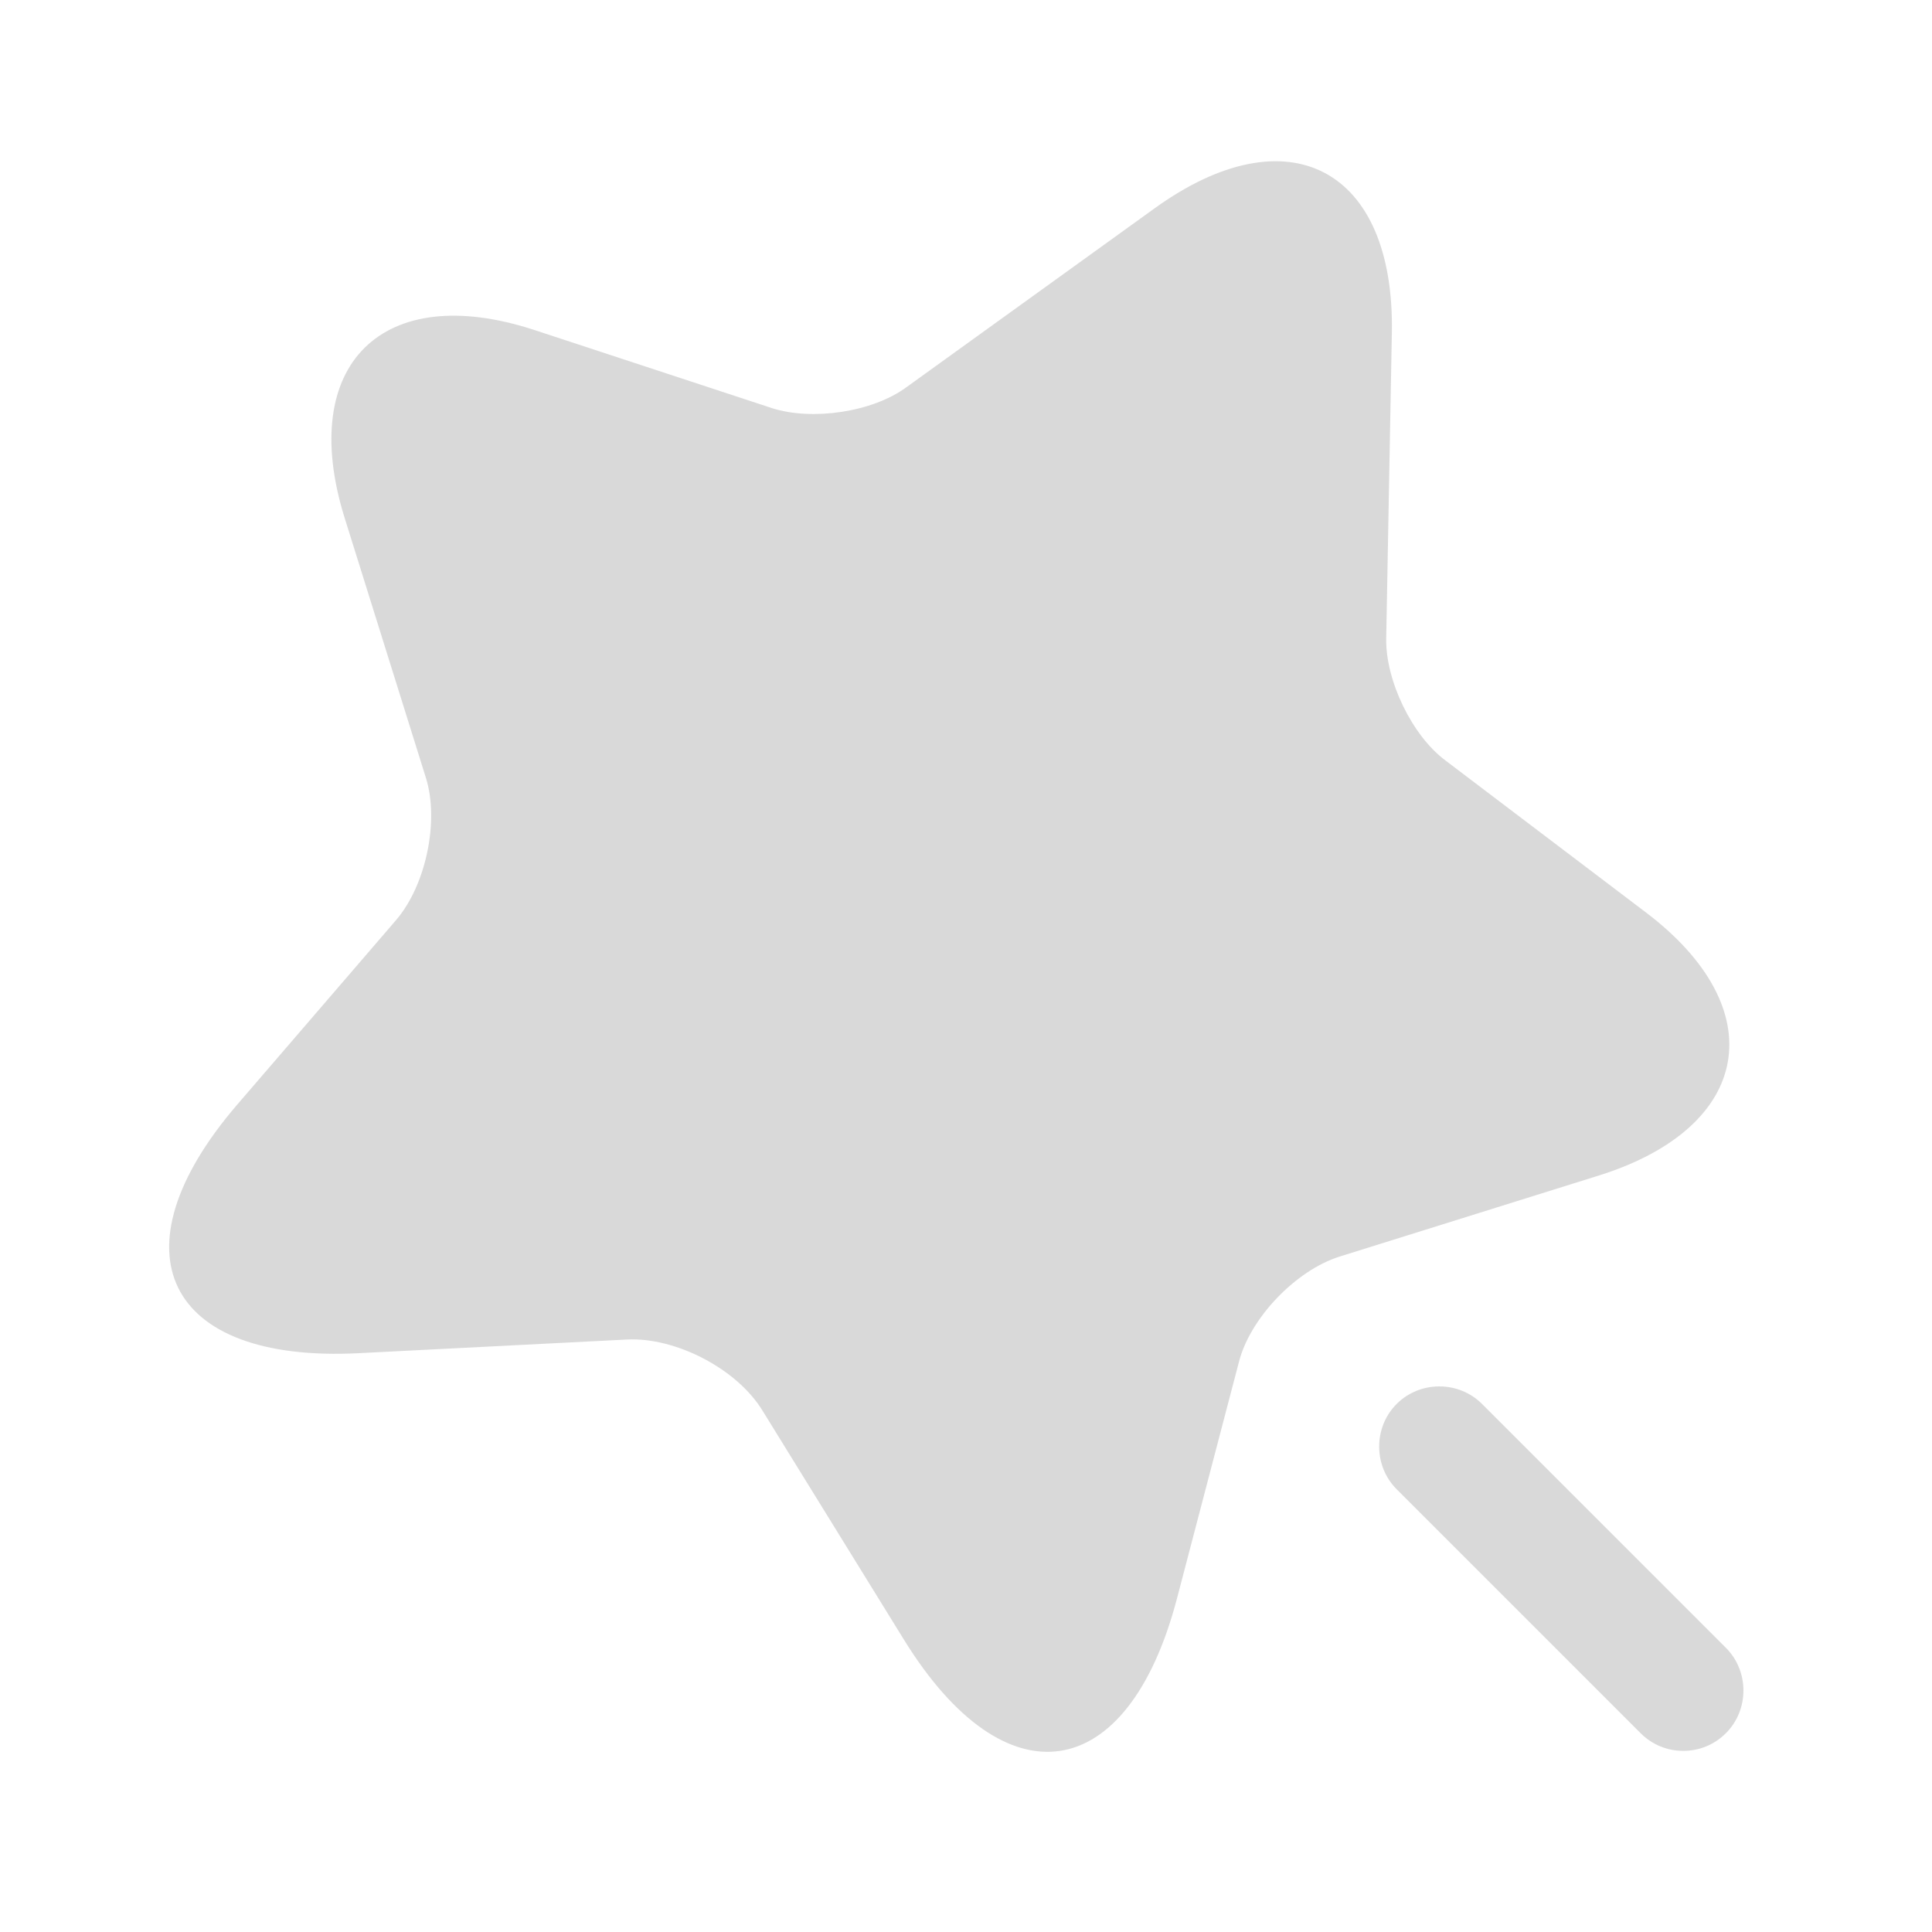
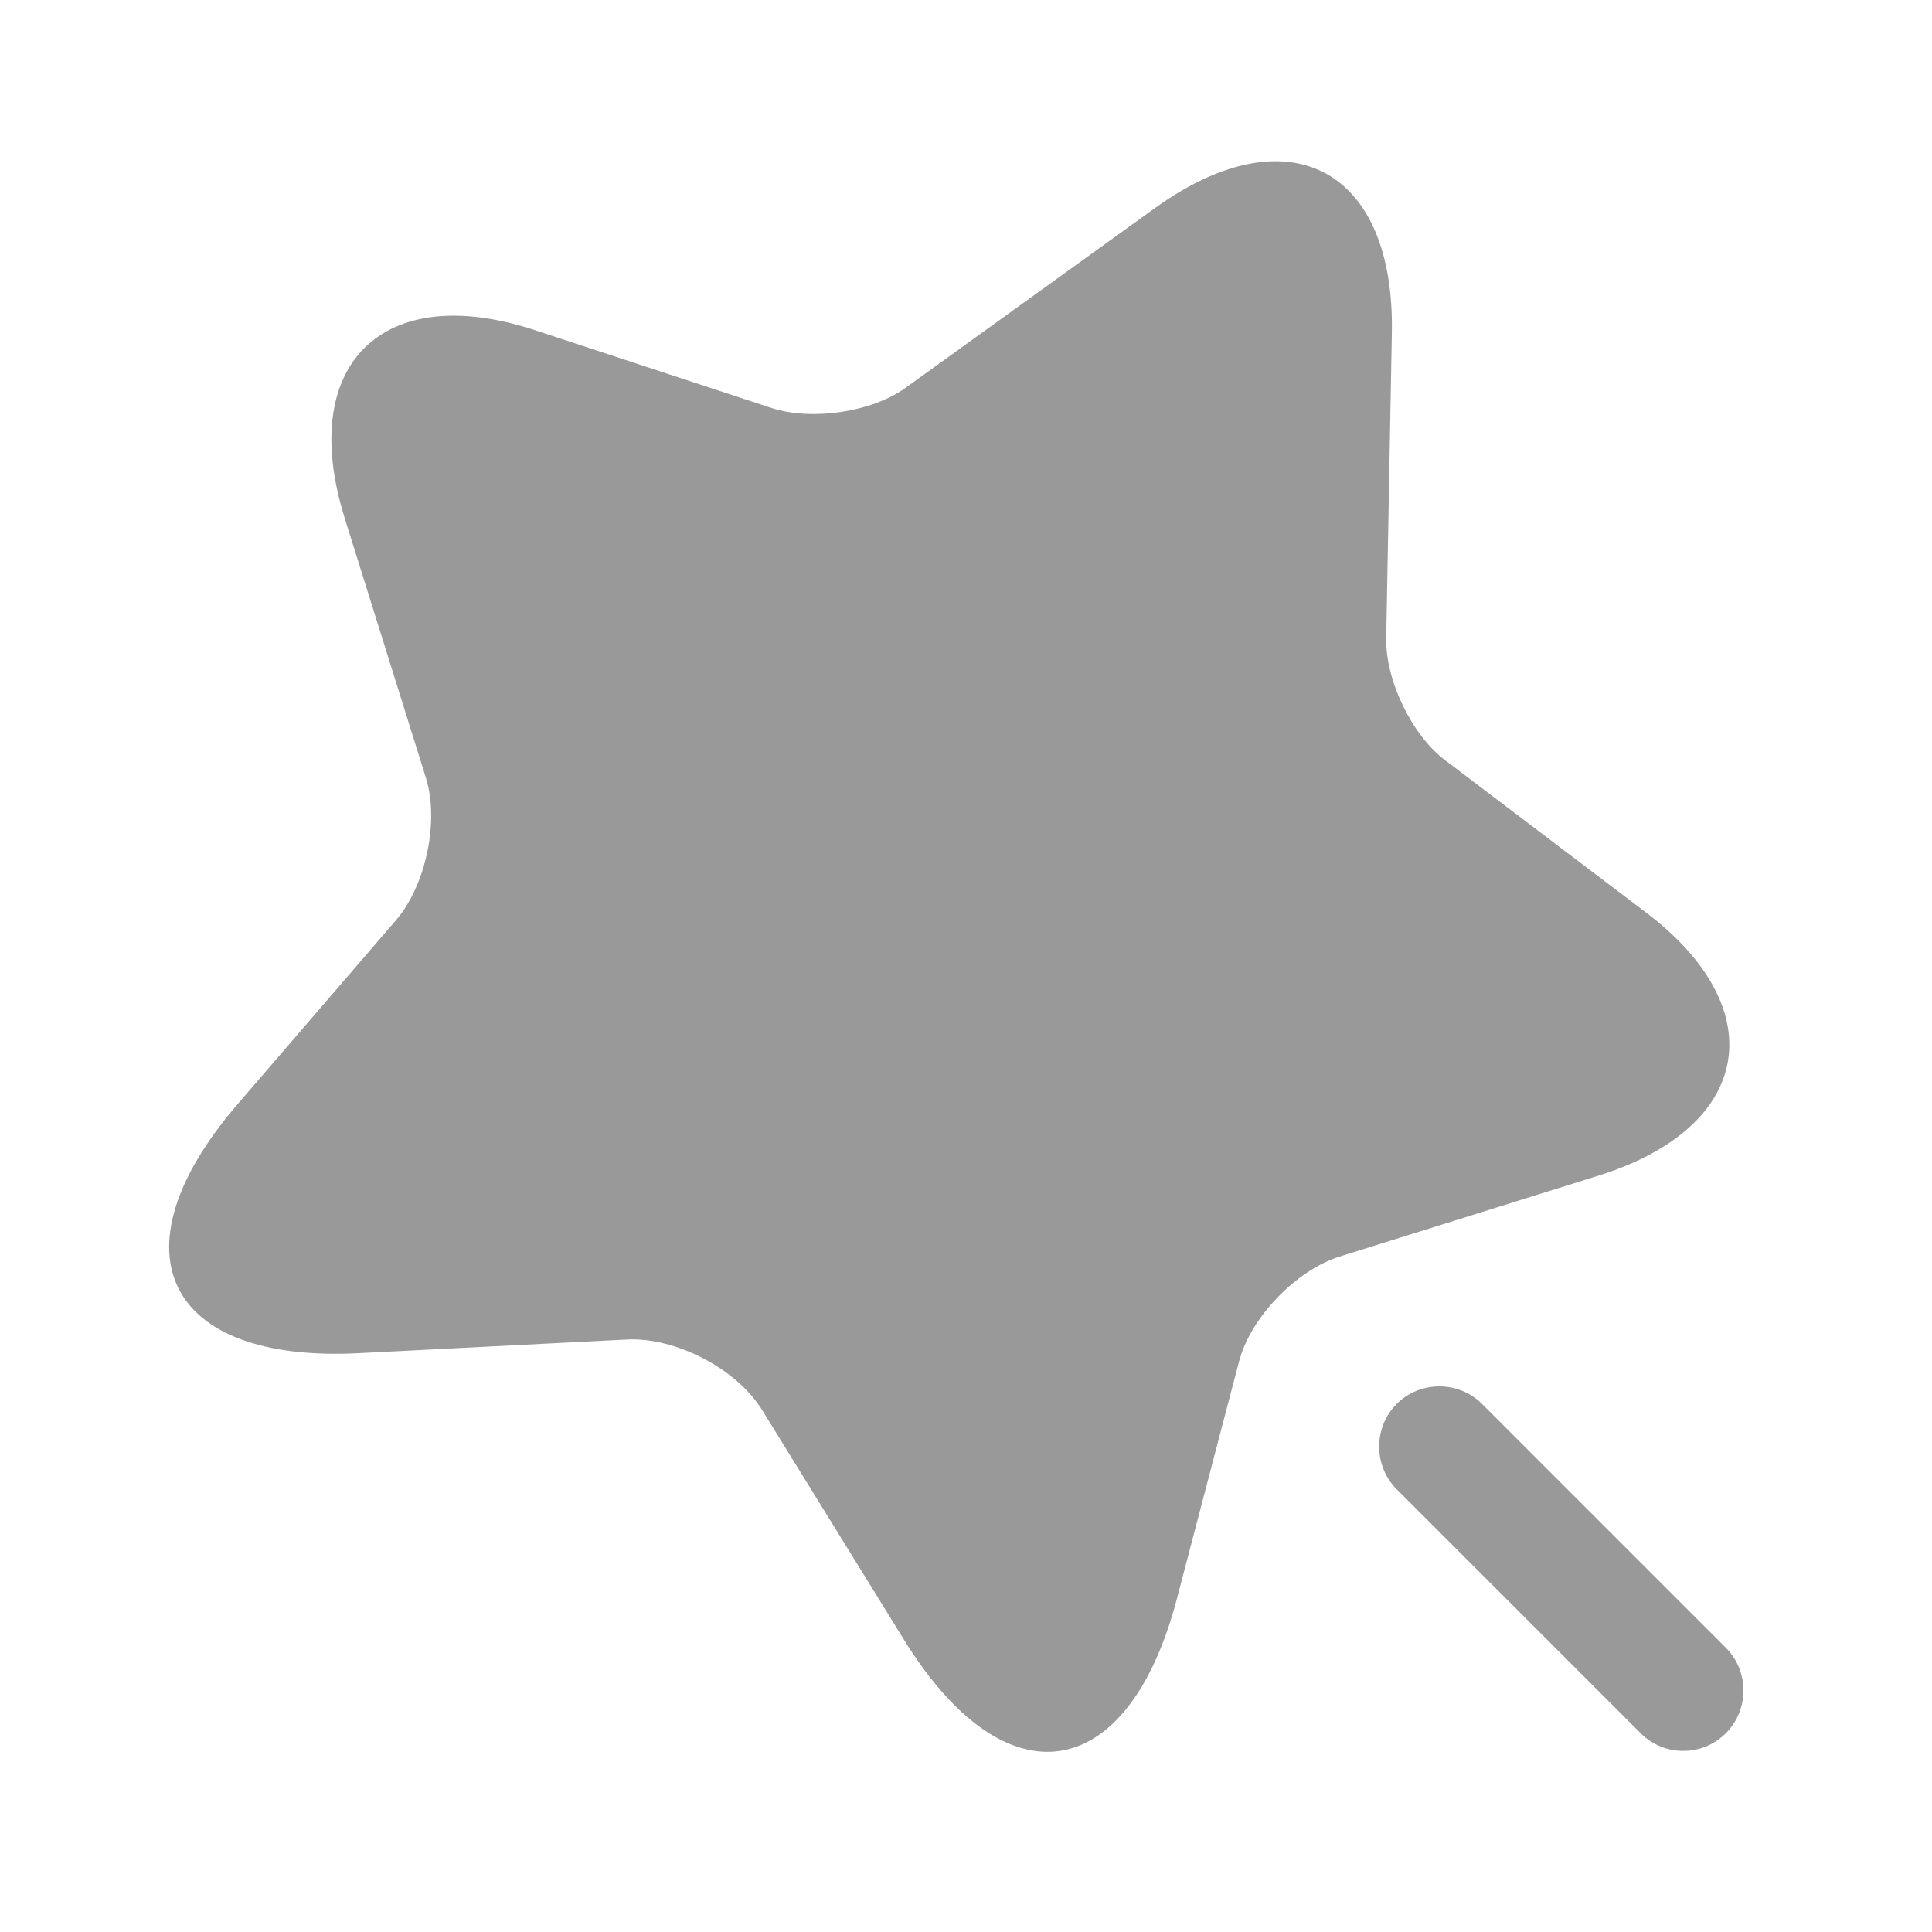
<svg xmlns="http://www.w3.org/2000/svg" width="24" height="24" viewBox="0 0 24 24" fill="none">
-   <path opacity="0.4" d="M17.29 4.14L17.22 7.93C17.21 8.45 17.54 9.14 17.96 9.45L20.44 11.33C22.03 12.53 21.77 14 19.87 14.6L16.64 15.61C16.1 15.78 15.53 16.37 15.39 16.92L14.62 19.86C14.01 22.18 12.49 22.41 11.23 20.37L9.47 17.52C9.15 17 8.39 16.61 7.79 16.64L4.45 16.81C2.06 16.93 1.38 15.55 2.94 13.73L4.92 11.43C5.29 11 5.46 10.2 5.29 9.66L4.28 6.43C3.69 4.53 4.75 3.48 6.64 4.1L9.59 5.07C10.09 5.23 10.84 5.12 11.26 4.81L14.34 2.59C16 1.39 17.33 2.09 17.29 4.14Z" fill="#A0A0A0" />
-   <path opacity="0.4" d="M21.44 20.47L18.41 17.44C18.12 17.15 17.64 17.15 17.35 17.44C17.06 17.73 17.06 18.21 17.35 18.5L20.38 21.53C20.53 21.68 20.72 21.75 20.91 21.75C21.1 21.75 21.29 21.68 21.44 21.53C21.73 21.24 21.73 20.76 21.44 20.47Z" fill="#A0A0A0" />
+   <path opacity="0.4" d="M17.29 4.14L17.22 7.93C17.21 8.45 17.54 9.14 17.96 9.45L20.44 11.33C22.03 12.53 21.77 14 19.87 14.6L16.64 15.61C16.1 15.78 15.53 16.37 15.39 16.92L14.62 19.86C14.01 22.18 12.49 22.41 11.23 20.37L9.47 17.52C9.15 17 8.39 16.61 7.79 16.64L4.45 16.81C2.06 16.93 1.38 15.55 2.94 13.73L4.92 11.43C5.29 11 5.46 10.2 5.29 9.66L4.28 6.43C3.69 4.53 4.75 3.48 6.64 4.1L9.59 5.07C10.09 5.23 10.84 5.12 11.26 4.81L14.34 2.59C16 1.39 17.33 2.09 17.29 4.14Z" fill="currentColor" />
+   <path opacity="0.4" d="M21.44 20.47L18.41 17.44C18.12 17.15 17.64 17.15 17.35 17.44C17.06 17.73 17.06 18.21 17.35 18.5L20.38 21.53C20.53 21.68 20.72 21.75 20.91 21.75C21.1 21.75 21.29 21.68 21.44 21.53C21.73 21.24 21.73 20.76 21.44 20.47Z" fill="currentColor" />
</svg>
